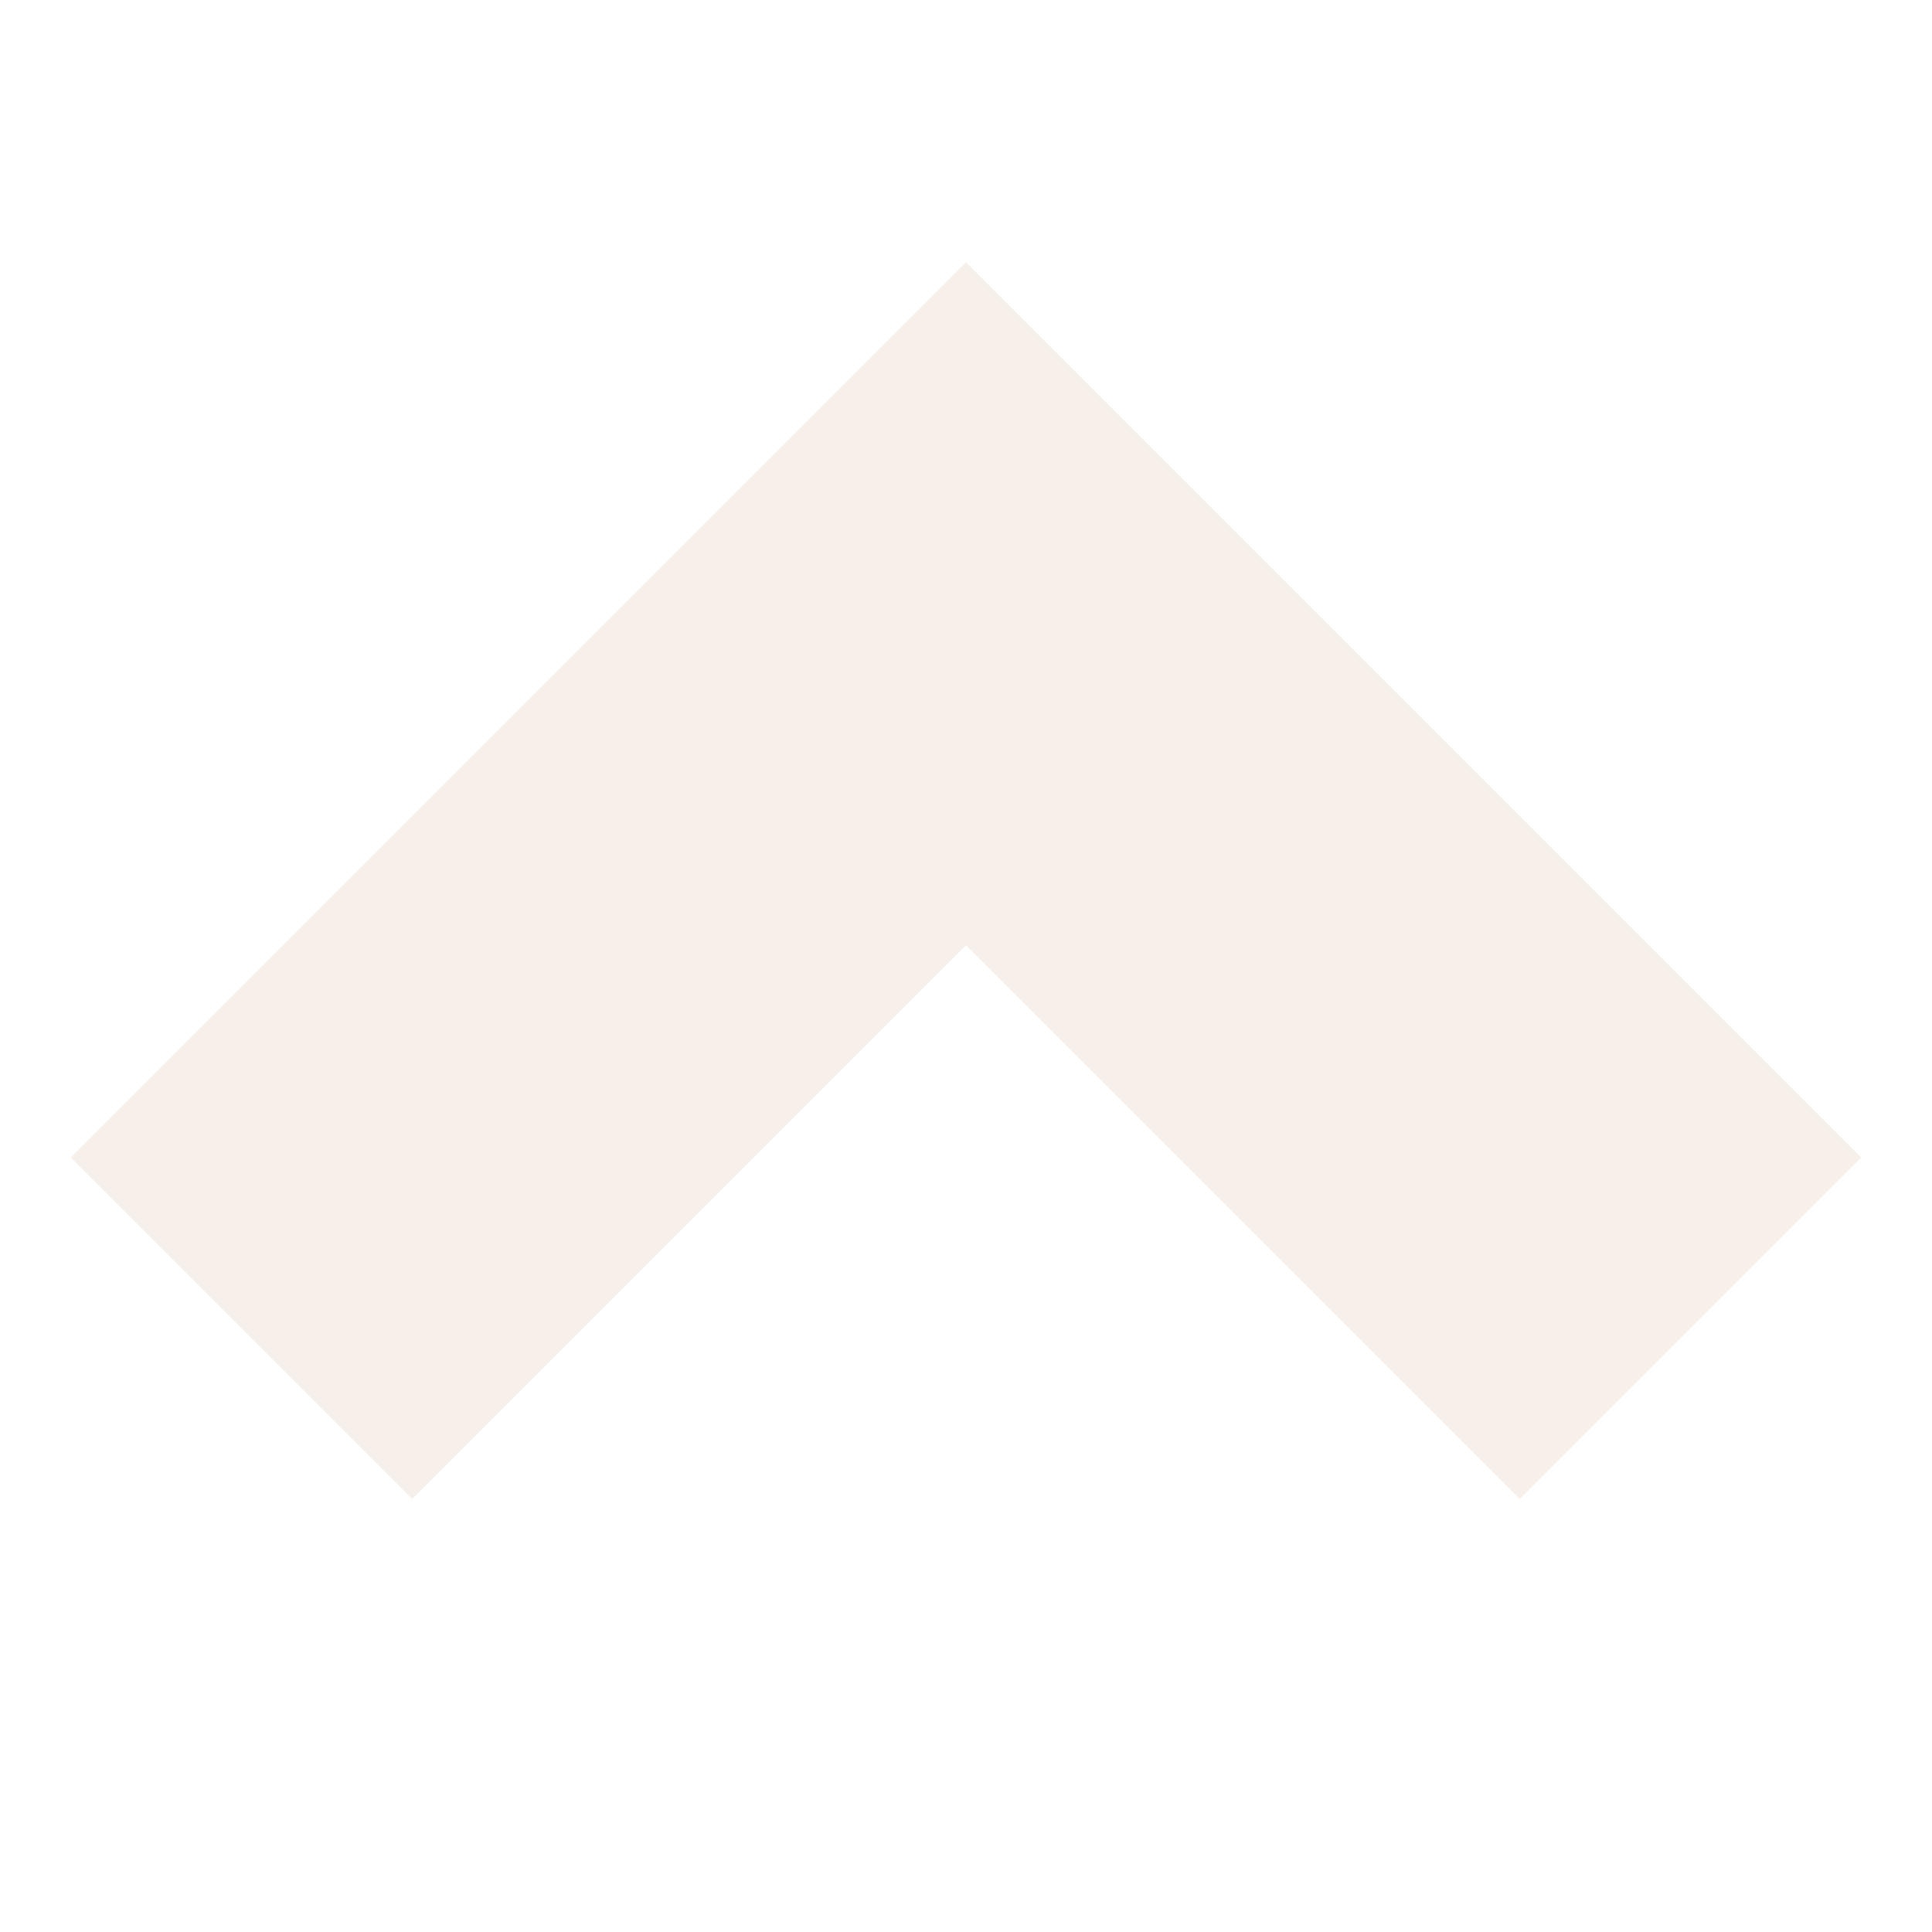
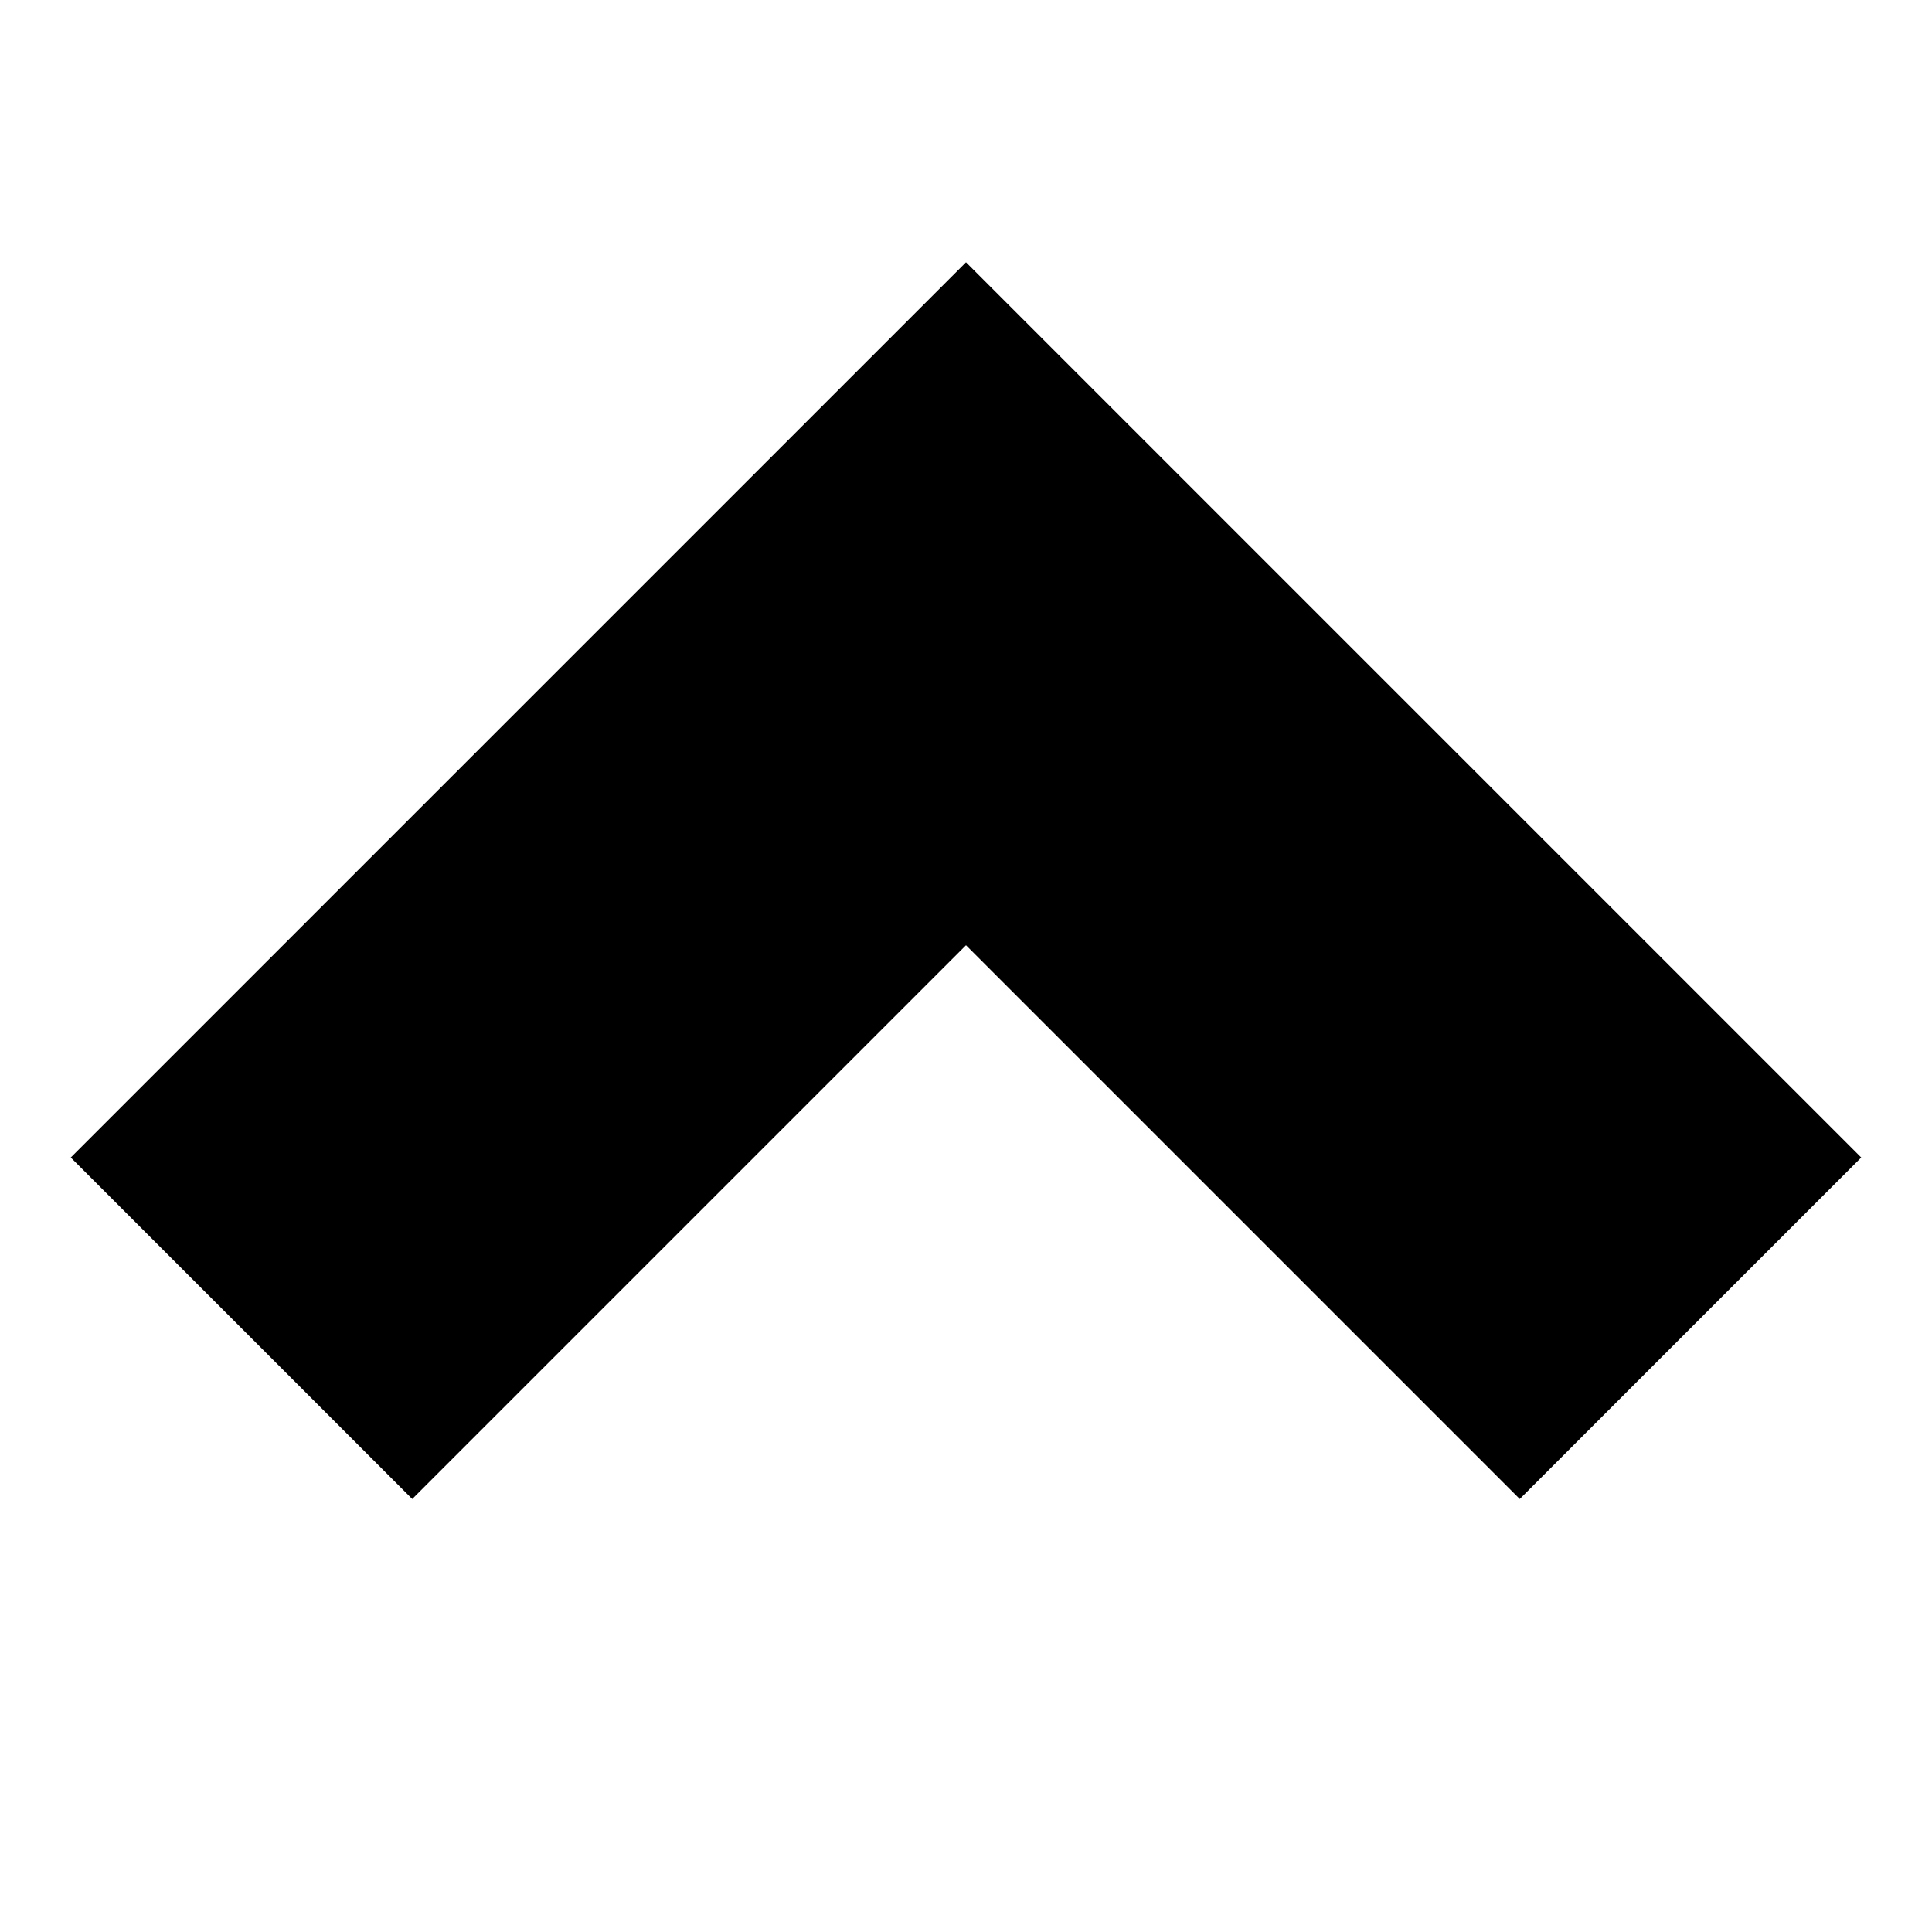
- <svg xmlns="http://www.w3.org/2000/svg" width="16" height="16" viewBox="0 0 16 16" fill="none">
+ <svg xmlns="http://www.w3.org/2000/svg" width="16" height="16" viewBox="0 0 16 16" class="h-4 w-4" fill="currentColor">
  <g id="Chunk/ChevronUp">
-     <path id="Icon" fill-rule="evenodd" clip-rule="evenodd" d="M8 7.828L12.586 12.414L15.414 9.586L8 2.172L0.586 9.586L3.414 12.414L8 7.828Z" fill="#F7F0EA" />
+     <path id="Icon" fillRule="evenodd" clipRule="evenodd" d="M8 7.828L12.586 12.414L15.414 9.586L8 2.172L0.586 9.586L3.414 12.414L8 7.828Z" fill="inherit" />
  </g>
</svg>
